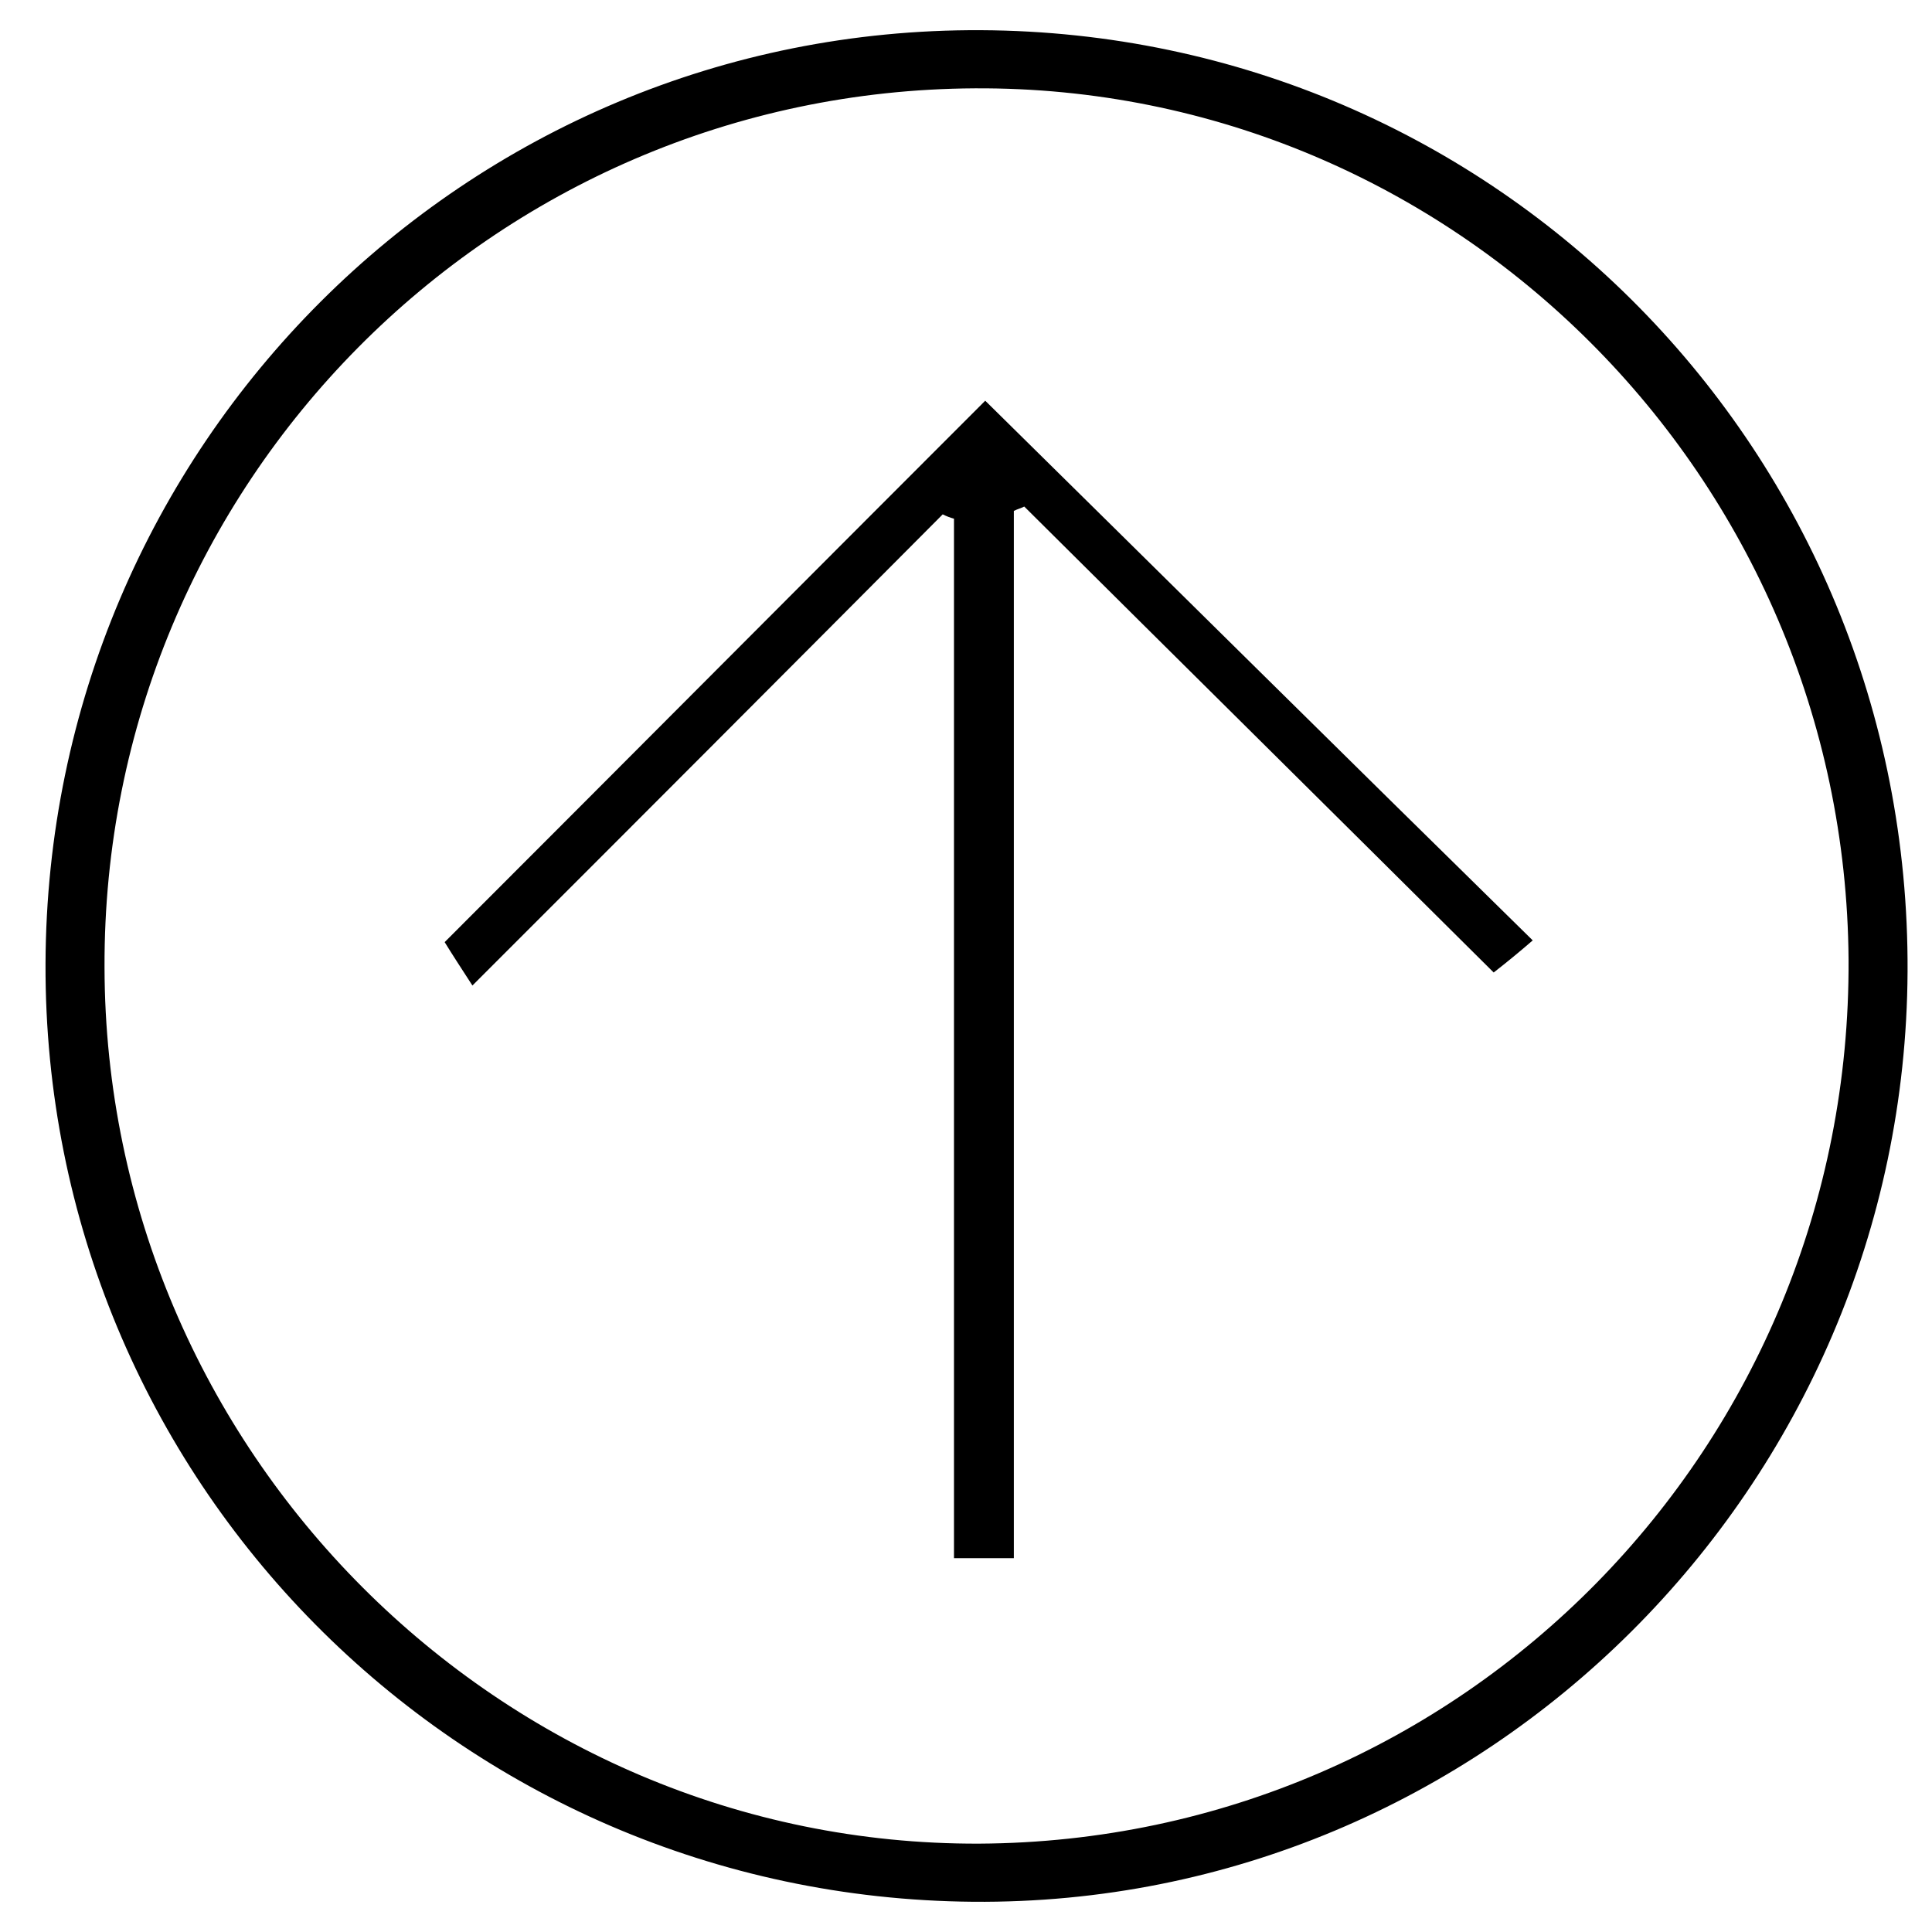
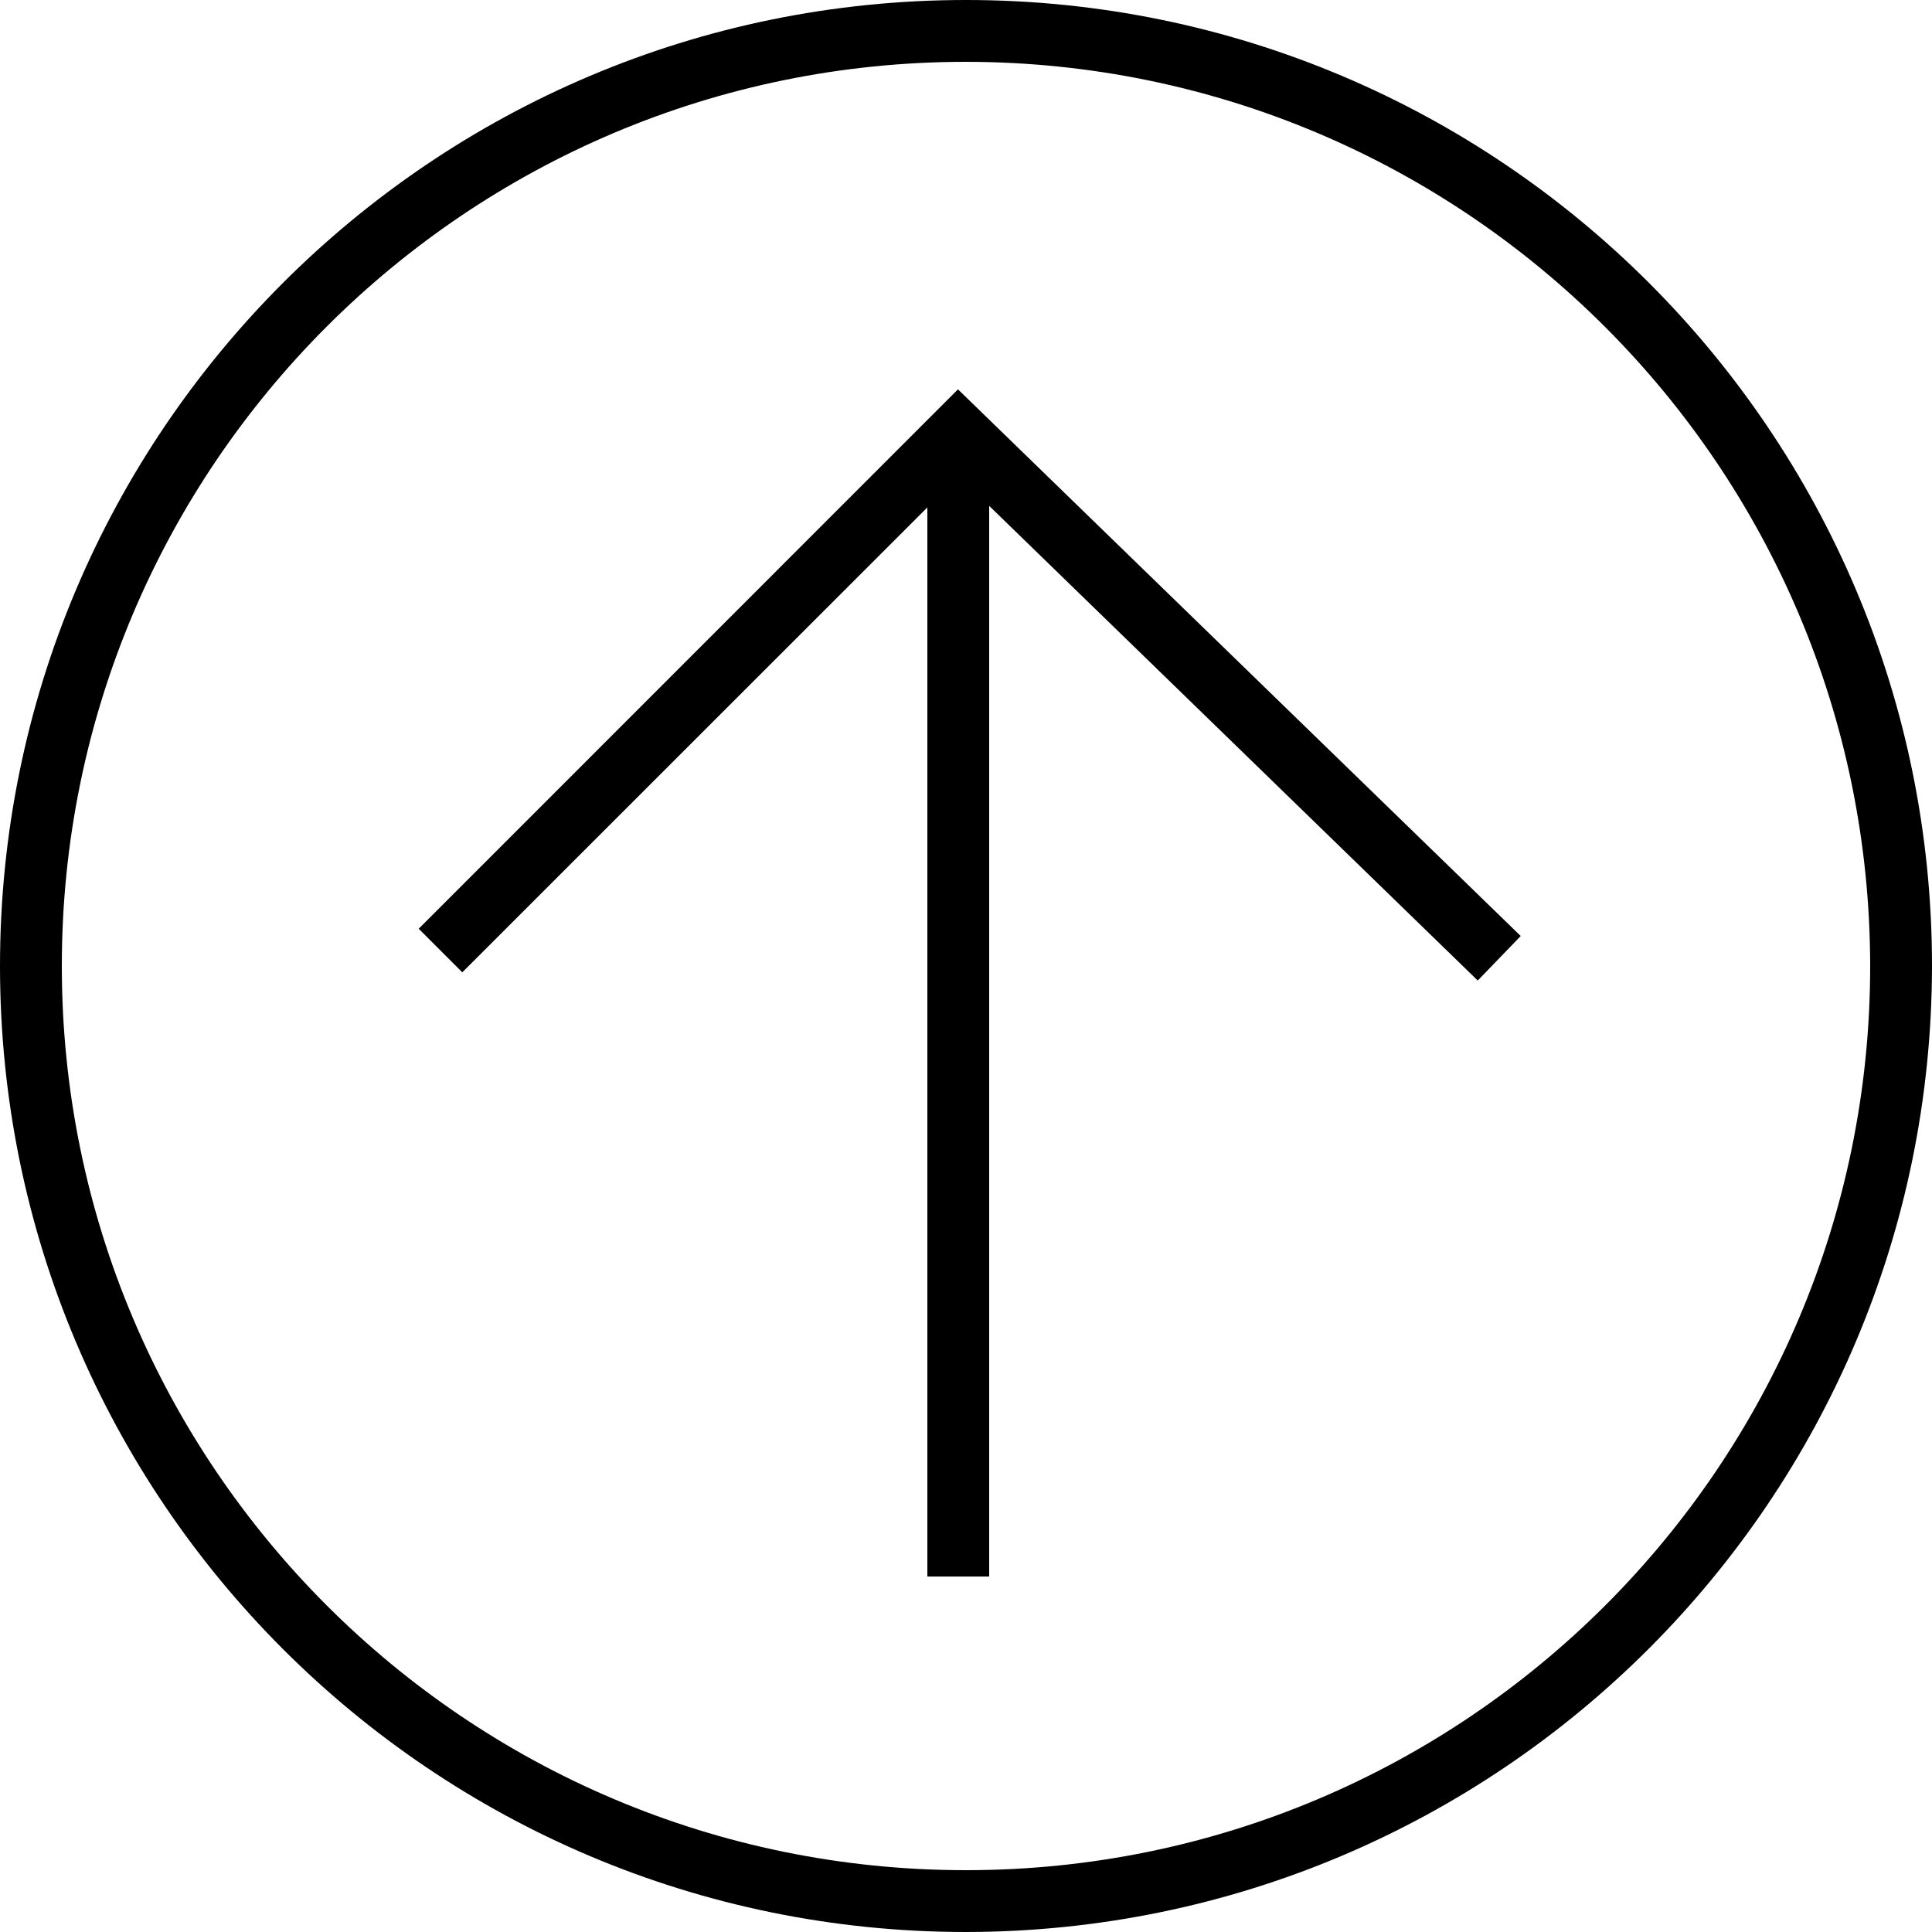
- <svg xmlns="http://www.w3.org/2000/svg" width="128" height="128" viewBox="0 0 128 128">
-   <path d="M3.016 63.856C3.131 29.536 30.84 1.828 64.986 2c34.204.172 61.568 27.938 61.395 62.372-.172 34.147-27.996 61.912-61.912 61.625C30.322 125.71 2.9 98.002 3.016 63.856zM64.584 5.852C32.622 6.025 6.81 32.066 6.925 64.085c.058 32.02 26.214 58.176 57.946 58.061 32.077-.172 57.774-26.328 57.601-58.578-.23-31.962-26.156-57.888-57.888-57.716z" />
-   <path d="M62.457 34.078a15730.233 15730.233 0 01-31.158 31.215c-.747-1.15-1.38-2.127-1.839-2.875 11.842-11.842 23.914-23.971 35.814-35.87 11.784 11.611 23.856 23.568 36.273 35.755a62.201 62.201 0 01-2.587 2.127c-10.347-10.29-20.752-20.58-31.1-30.87-.23.115-.46.173-.69.288v69.385h-3.966V34.365a3.988 3.988 0 01-.747-.287z" />
+ <svg xmlns="http://www.w3.org/2000/svg" width="125" height="125" viewBox="0 0 125 125">
+   <path d="M62.5 125A62.5 62.5 0 11125 62.5 62.57 62.57 0 0162.5 125zm0-121A58.5 58.5 0 10121 62.5 58.56 58.56 0 0062.5 4z" />
+   <path d="M98.39 60.56L61.98 25.19l-34.89 34.9 2.82 2.82L60 32.83V102h4V32.73l31.61 30.71 2.78-2.88z" />
</svg>
